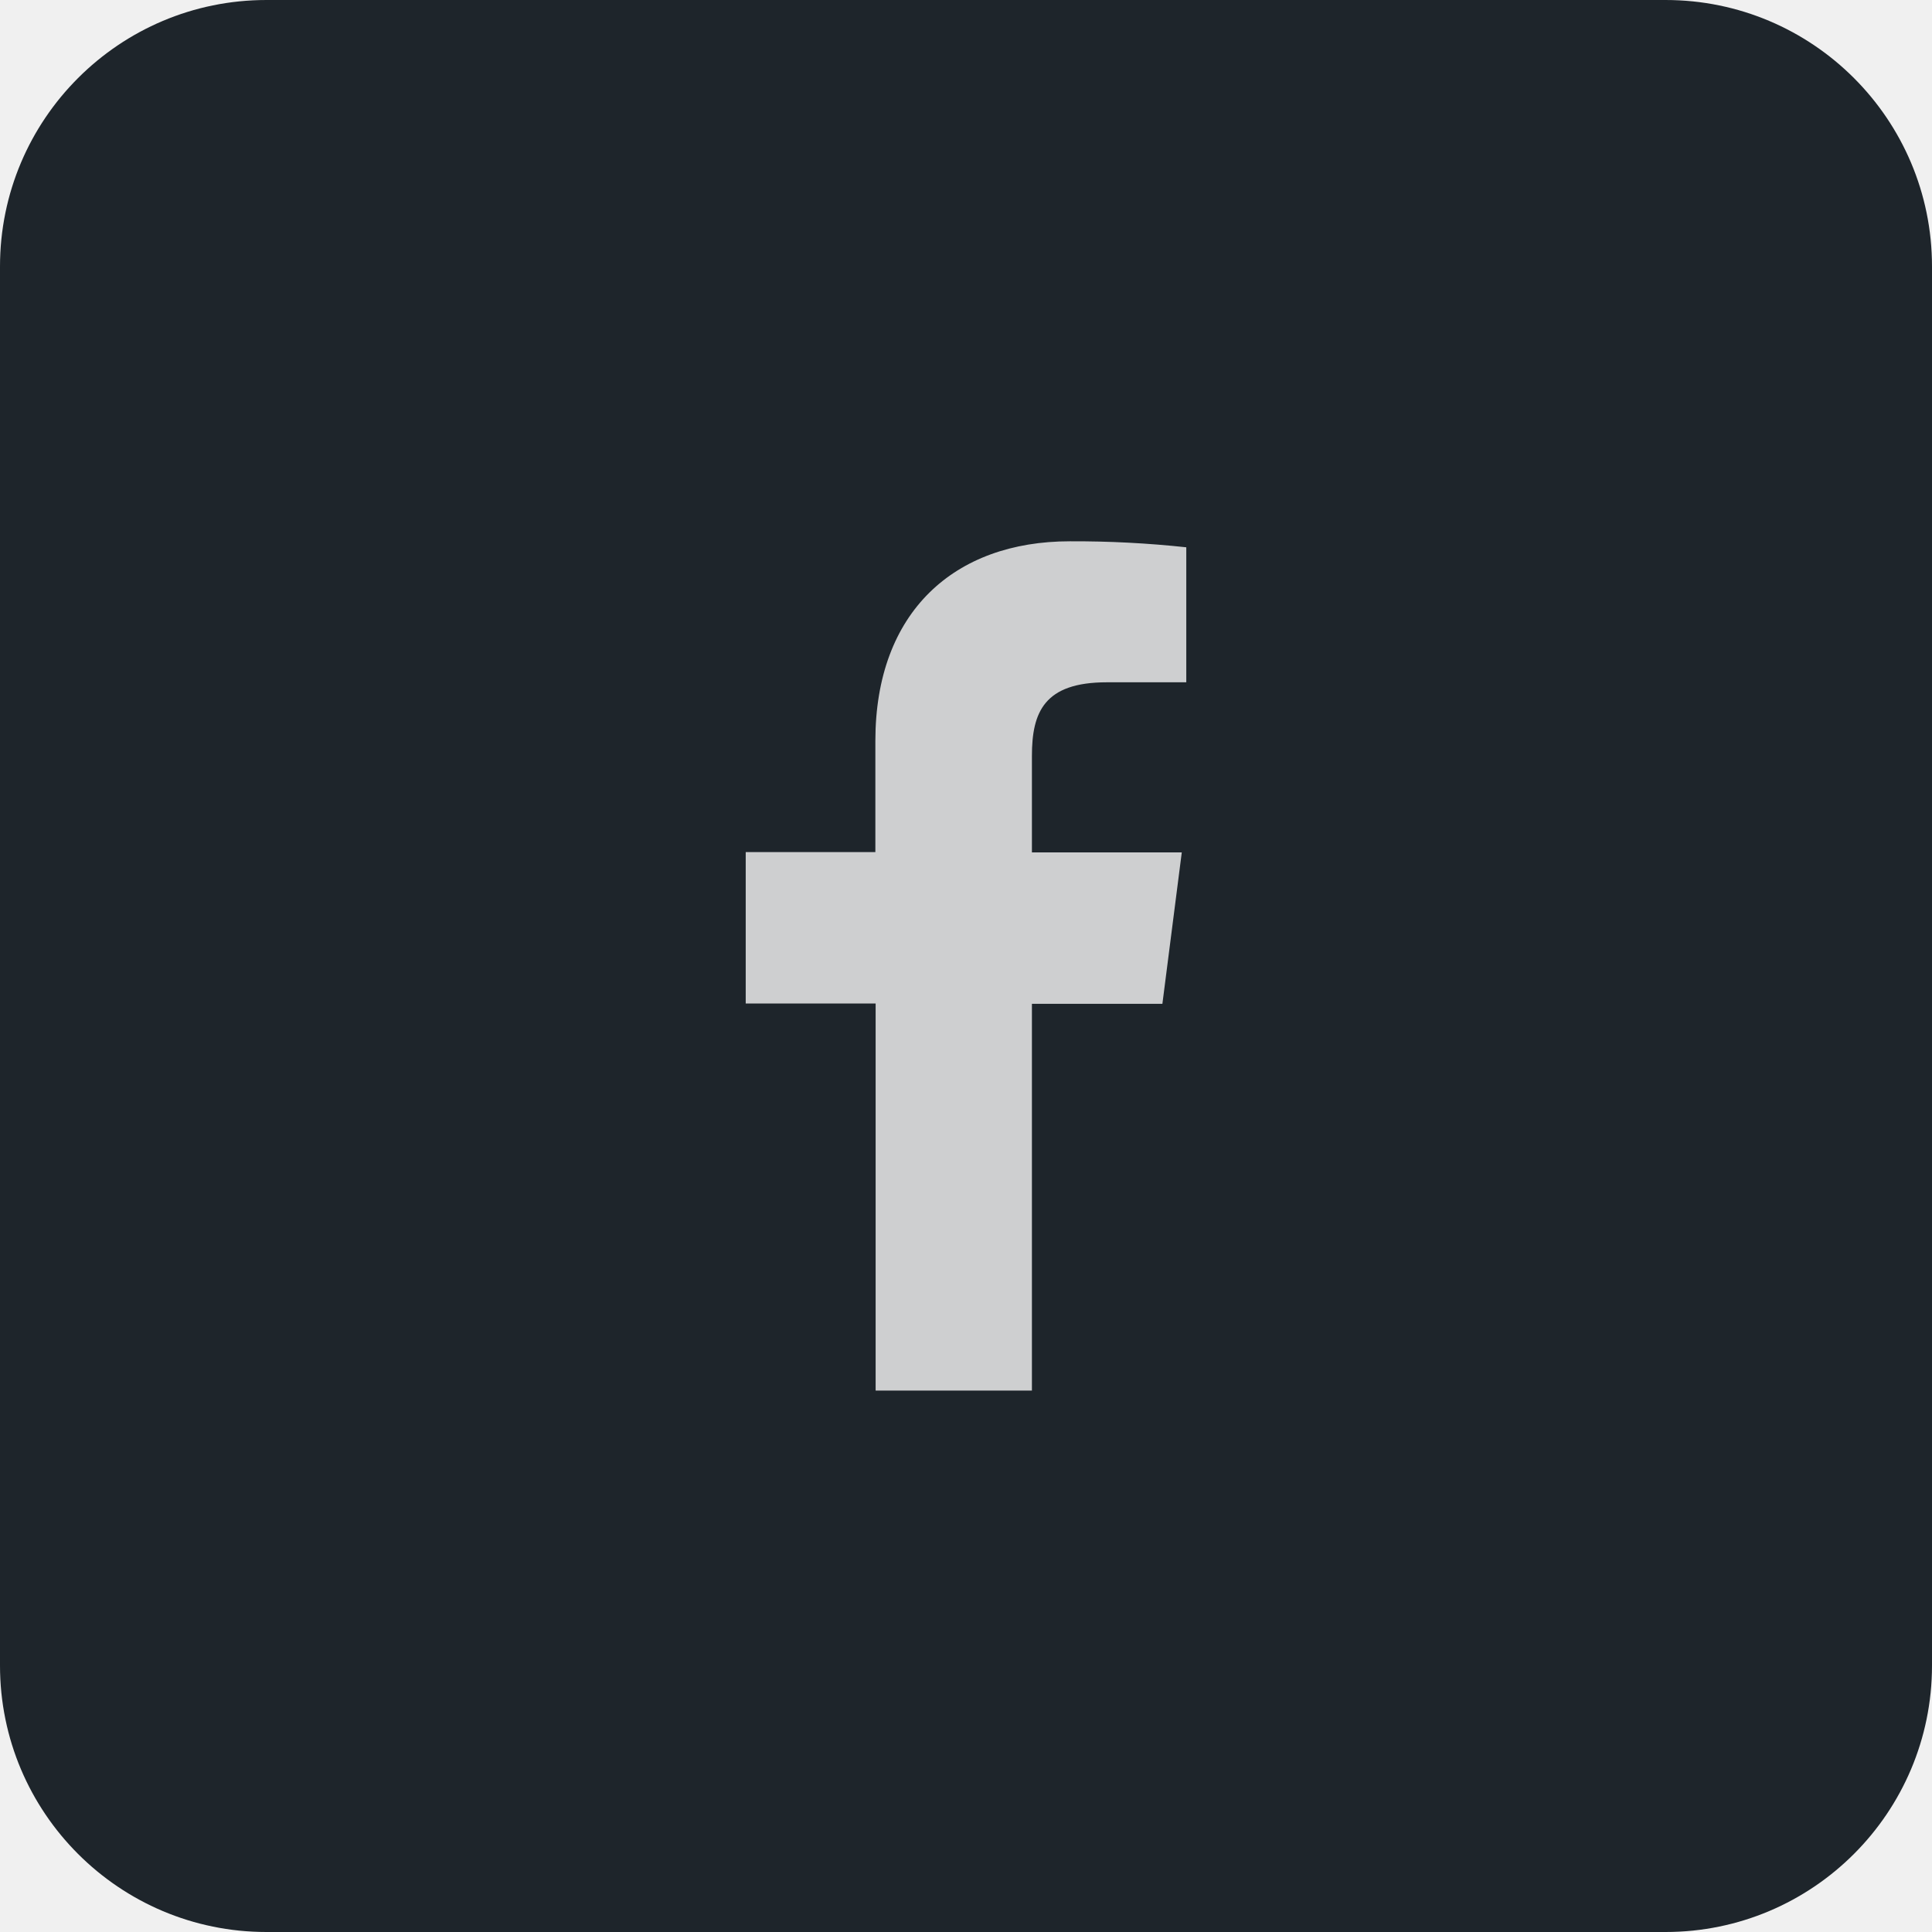
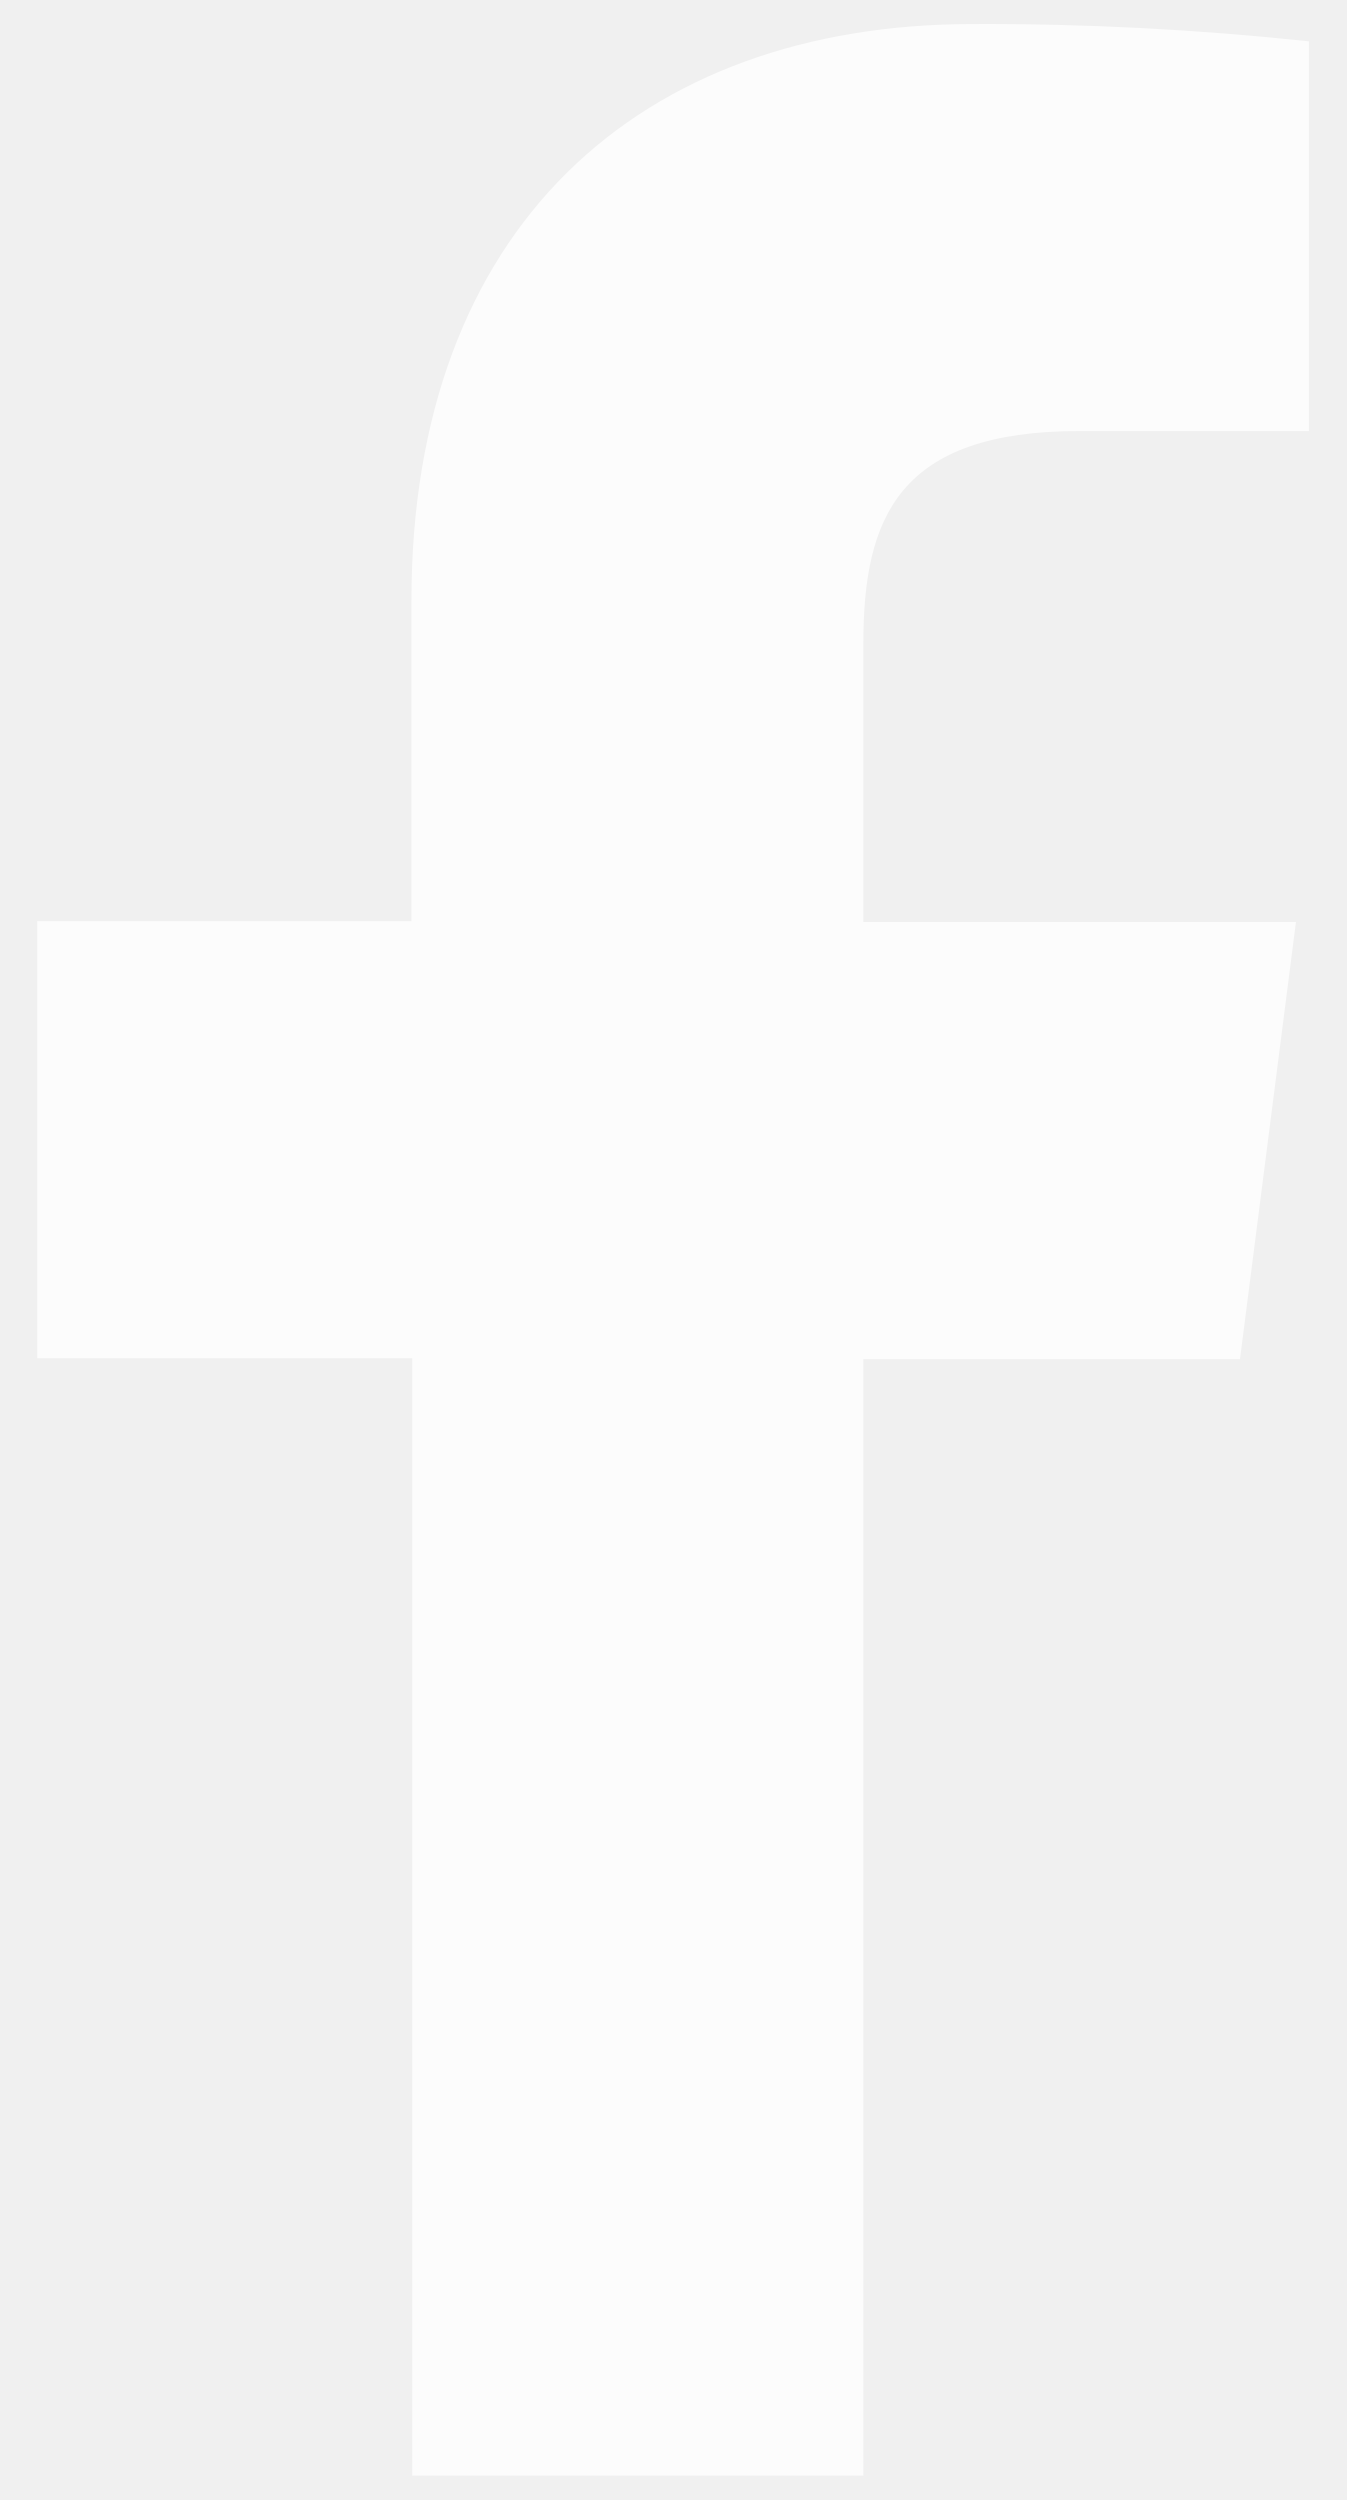
- <svg xmlns="http://www.w3.org/2000/svg" width="58" height="58" viewBox="0 0 58 58" fill="none">
-   <rect width="58" height="58" rx="8" fill="#1E252B" />
-   <path d="M30.979 41.746V30.135H34.896L35.478 25.589H30.979V22.693C30.979 21.381 31.345 20.483 33.227 20.483H35.613V16.43C34.452 16.305 33.285 16.245 32.118 16.25C28.656 16.25 26.279 18.364 26.279 22.244V25.58H22.387V30.126H26.287V41.746H30.979Z" fill="white" fill-opacity="0.78" />
+ <svg xmlns="http://www.w3.org/2000/svg" width="14" height="26" viewBox="0 0 14 26" fill="none">
+   <path d="M8.979 25.746V14.135H12.896L13.478 9.589H8.979V6.693C8.979 5.381 9.345 4.483 11.227 4.483H13.613V0.43C12.452 0.306 11.286 0.245 10.118 0.25C6.656 0.25 4.279 2.364 4.279 6.244V9.58H0.387V14.126H4.287V25.746H8.979Z" fill="white" fill-opacity="0.78" />
</svg>
